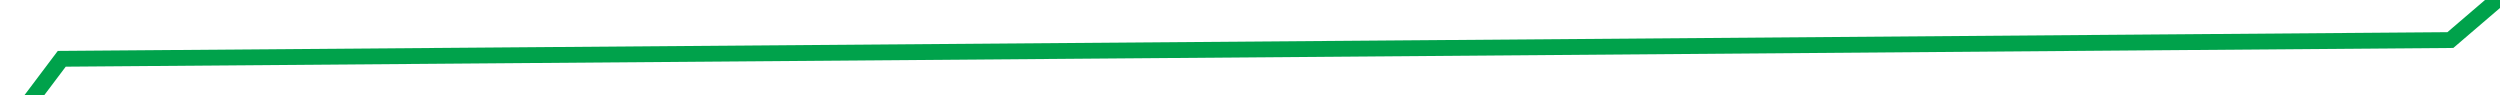
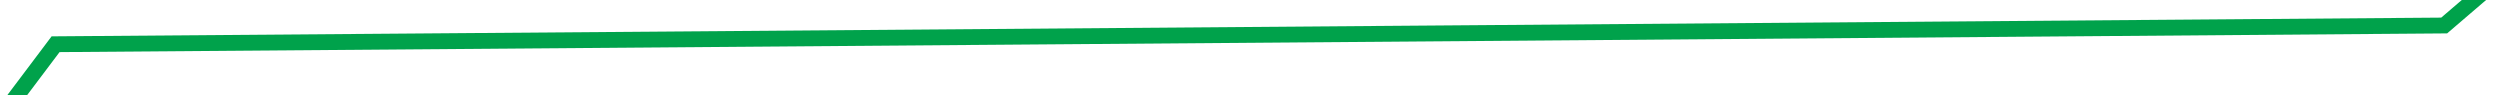
- <svg xmlns="http://www.w3.org/2000/svg" version="1.1" width="158px" height="6px" preserveAspectRatio="xMinYMid meet" viewBox="1064 1873 158 4">
-   <g transform="matrix(0.9205049 -0.3907311 0.3907311 0.9205049 -641.7579 595.6591 )">
-     <path d="M 0.073 154.263  L 135.827 168.901  L 269.745 94.708  L 396.326 146.368  L 537.583 29.075  L 673.336 81.895  L 814.593 0.316  L 954.015 58.211  L 1095.272 13.474  L 1231.025 81.895  L 1364.944 50.316  L 1506.201 130.579  L 1640.119 81.895  " stroke-width="1" stroke-dasharray="0" stroke="rgba(0, 162, 75, 1)" fill="none" transform="matrix(1 0 0 1 259 1846 )" class="stroke" />
+ <svg xmlns="http://www.w3.org/2000/svg" version="1.1" width="158px" height="6px" preserveAspectRatio="xMinYMid meet" viewBox="1064 2273 158 4">
+   <g transform="matrix(0.9205049 -0.3907311 0.3907311 0.9205049 -798.0504 627.4571 )">
+     <path d="M 0.073 154.263  L 135.827 168.901  L 269.745 94.708  L 396.326 146.368  L 537.583 29.075  L 673.336 81.895  L 814.593 0.316  L 954.015 58.211  L 1095.272 13.474  L 1231.025 81.895  L 1364.944 50.316  L 1506.201 130.579  L 1640.119 81.895  " stroke-width="1" stroke-dasharray="0" stroke="rgba(0, 162, 75, 1)" fill="none" transform="matrix(1 0 0 1 259 2245 )" class="stroke" />
  </g>
</svg>
